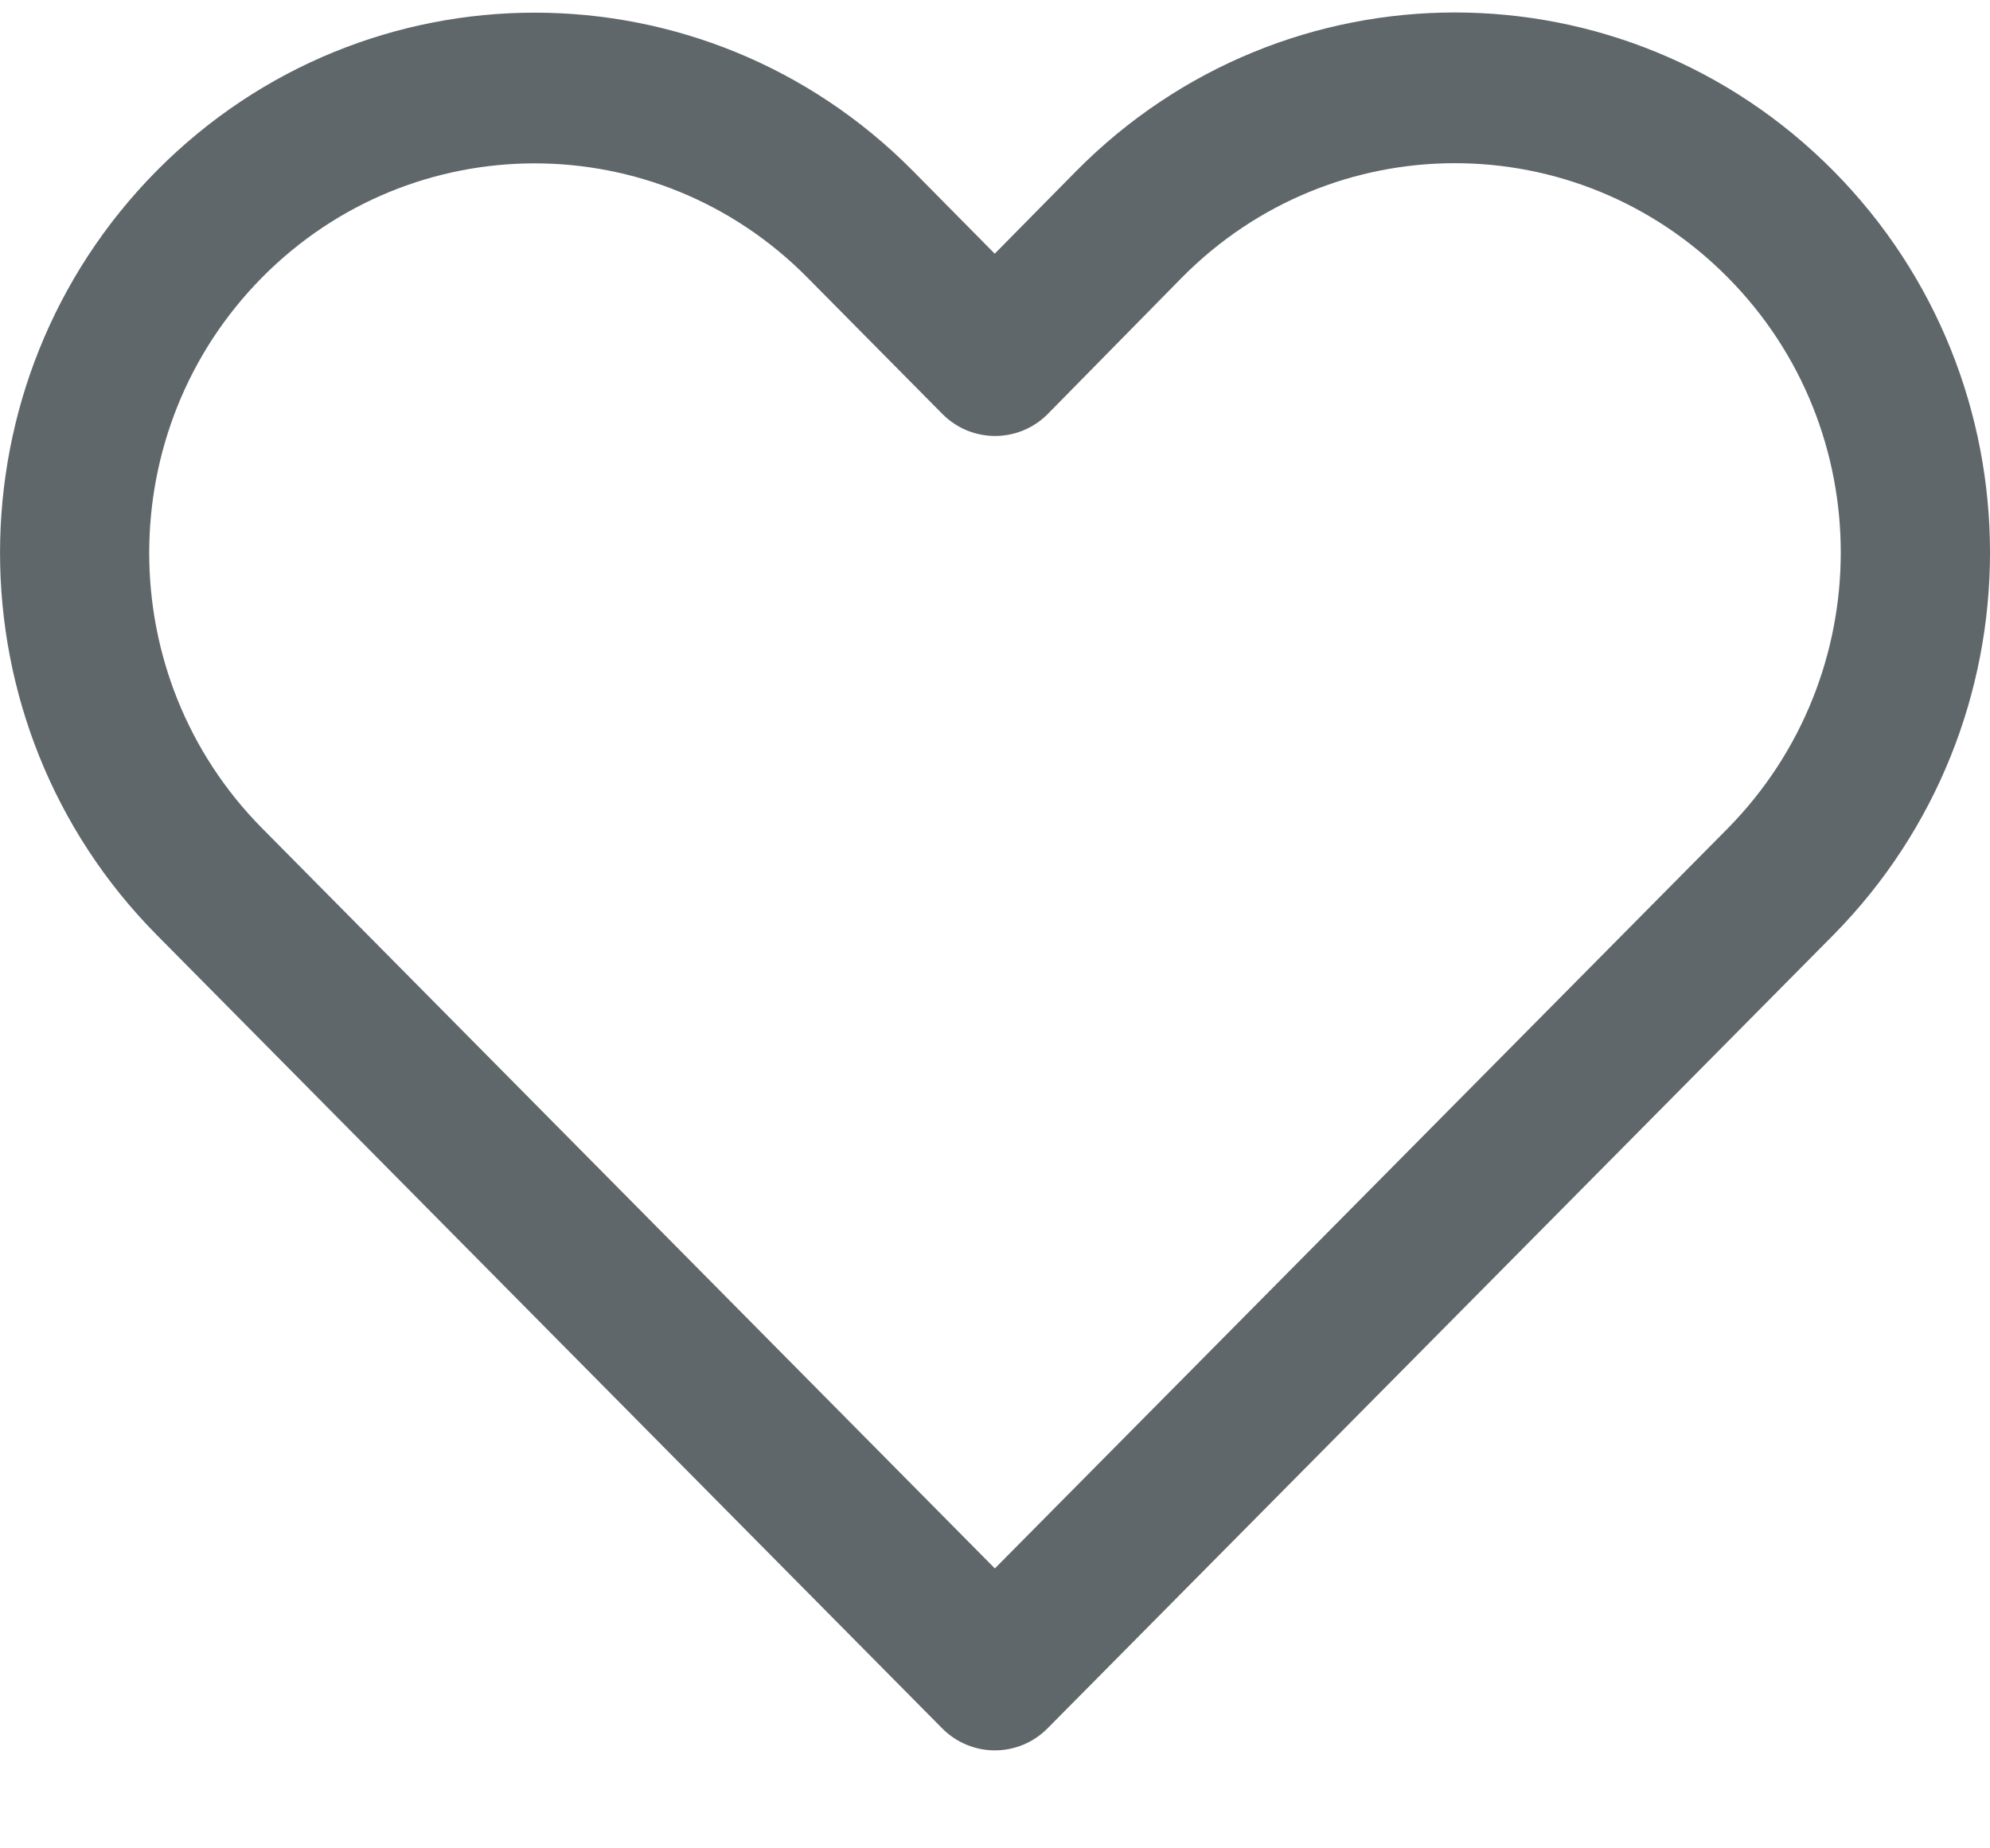
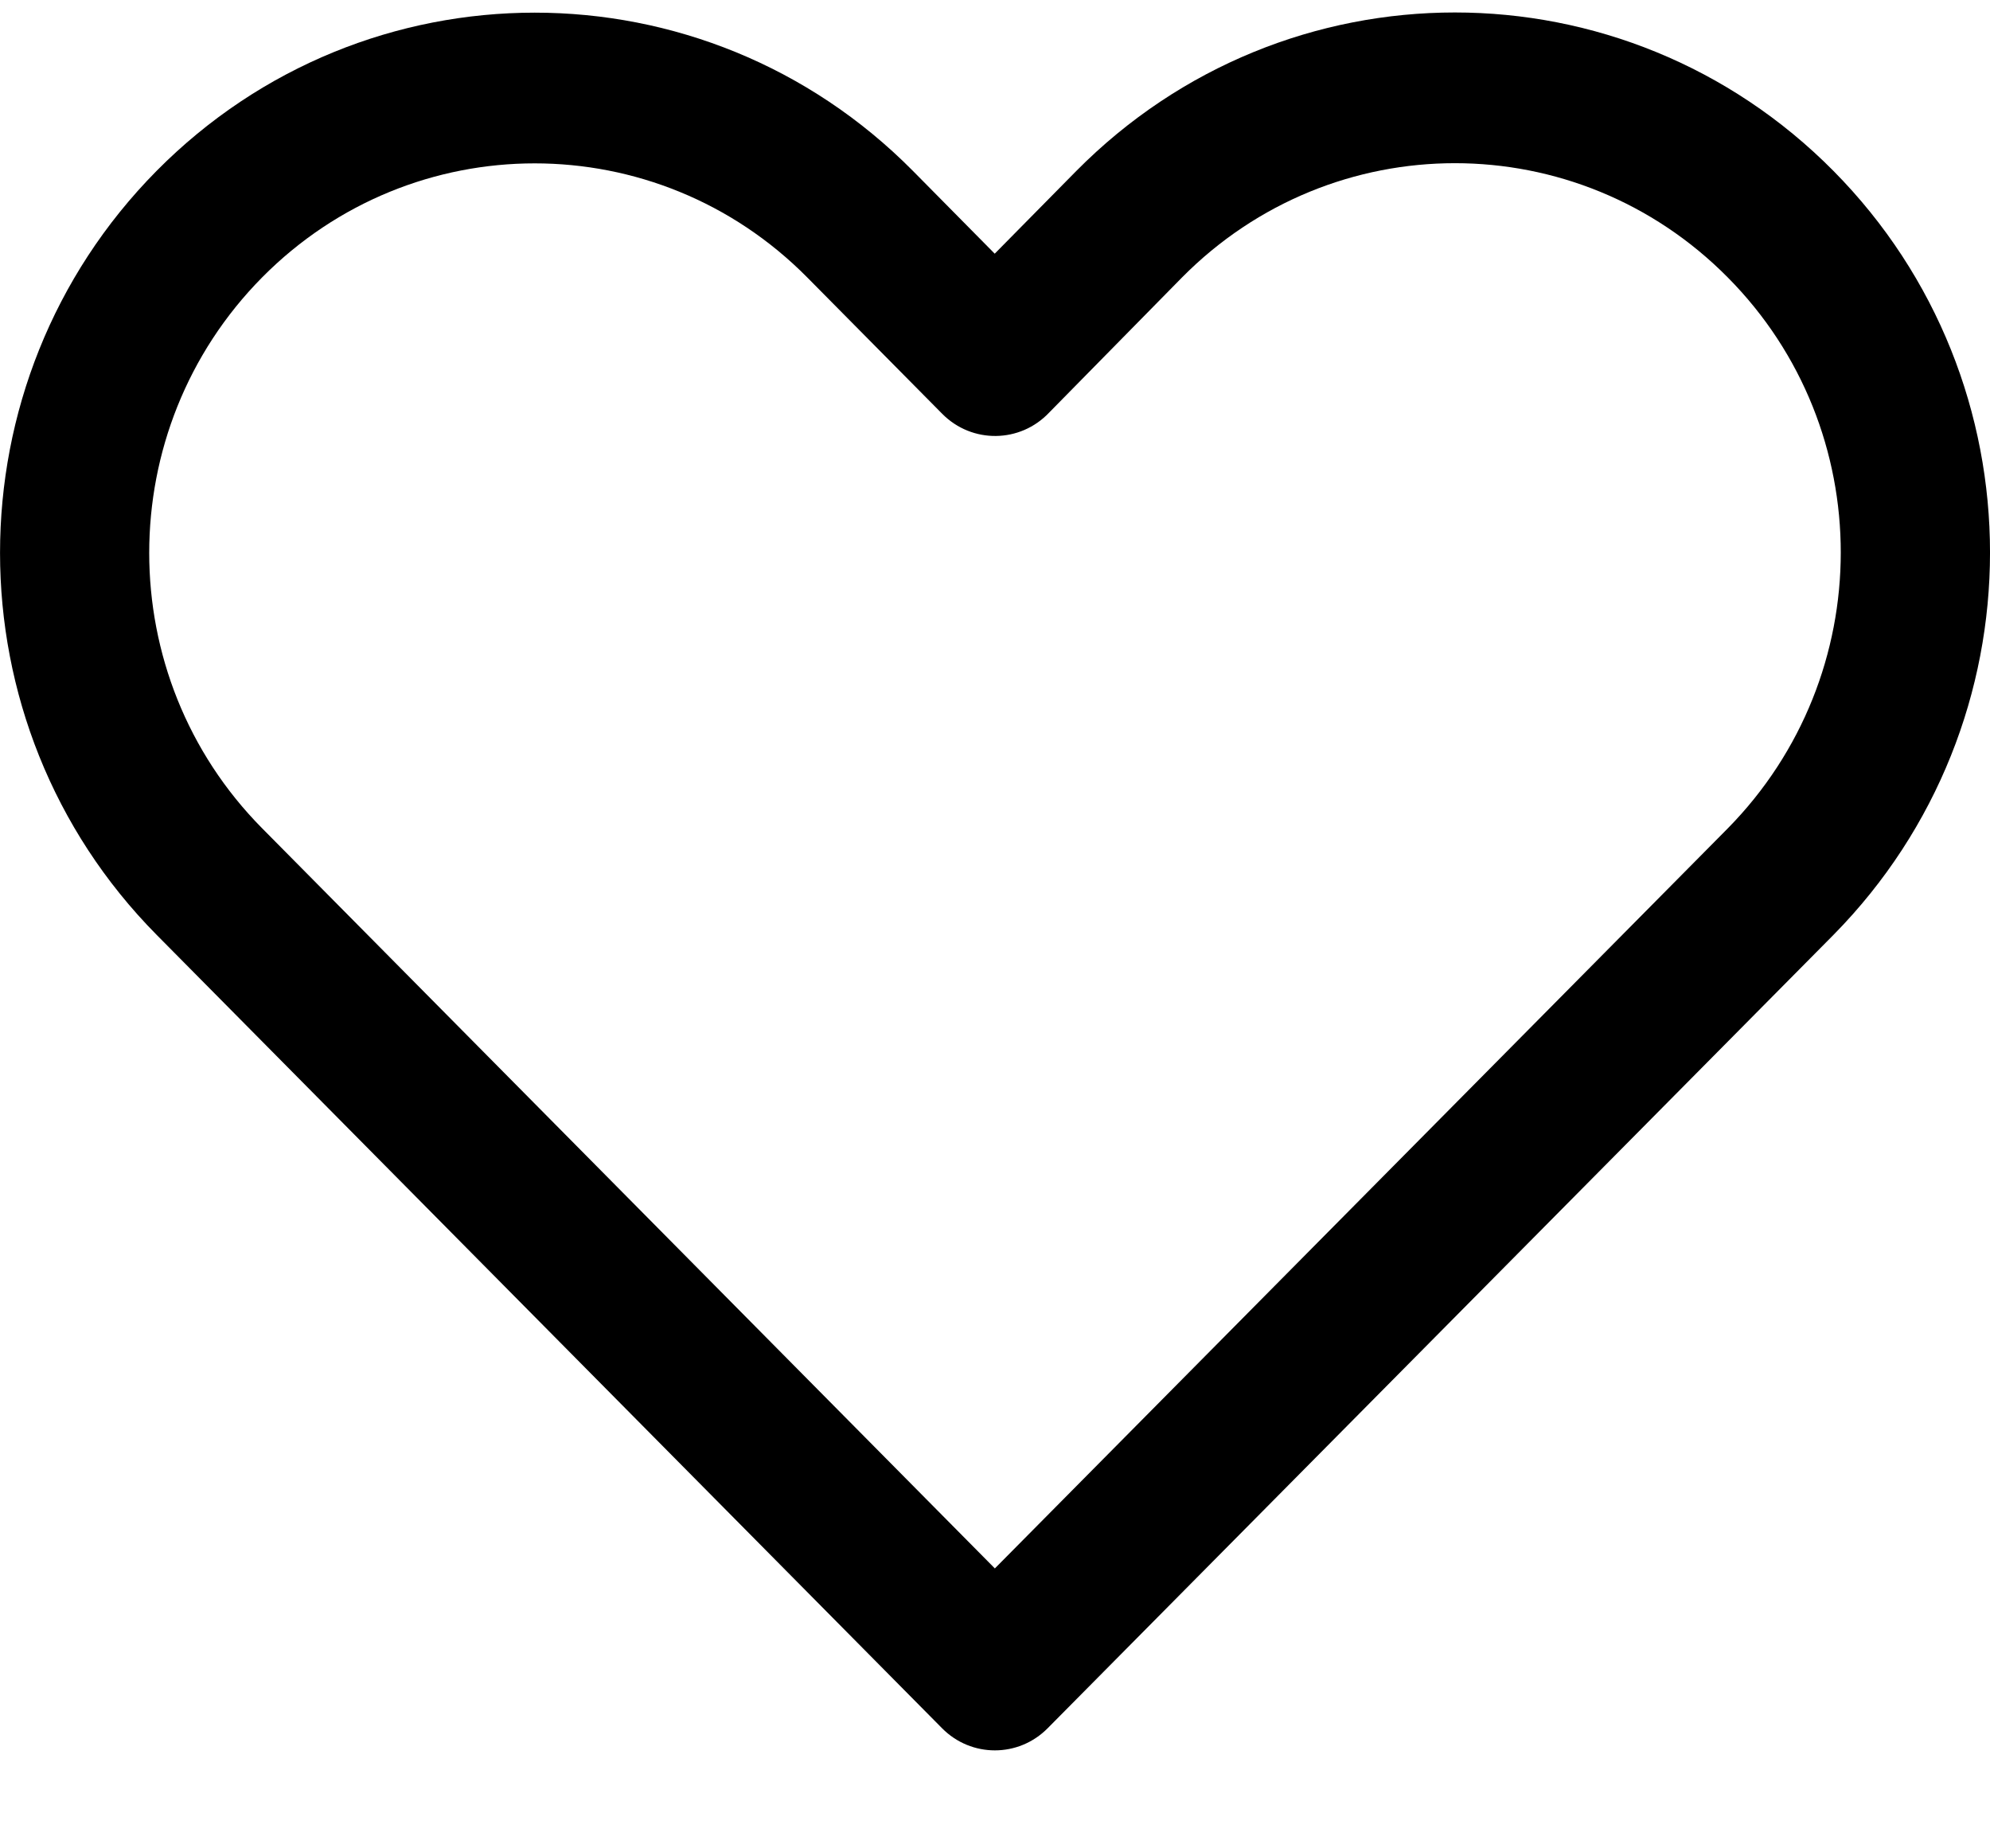
- <svg xmlns="http://www.w3.org/2000/svg" width="14" height="13" viewBox="0 0 14 13" fill="none">
-   <path d="M7.572 1.203L6.998 1.785L6.422 1.202C4.953 -0.282 2.571 -0.282 1.102 1.202C-0.367 2.687 -0.367 5.093 1.102 6.578L6.628 12.161C6.833 12.368 7.165 12.368 7.37 12.161L12.9 6.577C14.366 5.088 14.368 2.688 12.899 1.203C11.427 -0.284 9.044 -0.284 7.572 1.203ZM12.155 5.829L6.999 11.036L1.844 5.828C0.785 4.758 0.785 3.023 1.844 1.952C2.903 0.882 4.62 0.882 5.679 1.952L6.629 2.912C6.838 3.123 7.177 3.119 7.381 2.903L8.315 1.953C9.376 0.88 11.095 0.88 12.156 1.953C13.216 3.023 13.214 4.753 12.155 5.829Z" fill="#60676B" />
+ <svg xmlns="http://www.w3.org/2000/svg" width="14" height="13" viewBox="0 0 14 13" fill="currentColor">
+   <path d="M7.572 1.203L6.998 1.785L6.422 1.202C4.953 -0.282 2.571 -0.282 1.102 1.202C-0.367 2.687 -0.367 5.093 1.102 6.578L6.628 12.161C6.833 12.368 7.165 12.368 7.37 12.161L12.9 6.577C14.366 5.088 14.368 2.688 12.899 1.203C11.427 -0.284 9.044 -0.284 7.572 1.203ZM12.155 5.829L6.999 11.036L1.844 5.828C0.785 4.758 0.785 3.023 1.844 1.952C2.903 0.882 4.62 0.882 5.679 1.952L6.629 2.912C6.838 3.123 7.177 3.119 7.381 2.903L8.315 1.953C9.376 0.88 11.095 0.88 12.156 1.953C13.216 3.023 13.214 4.753 12.155 5.829Z" />
</svg>
